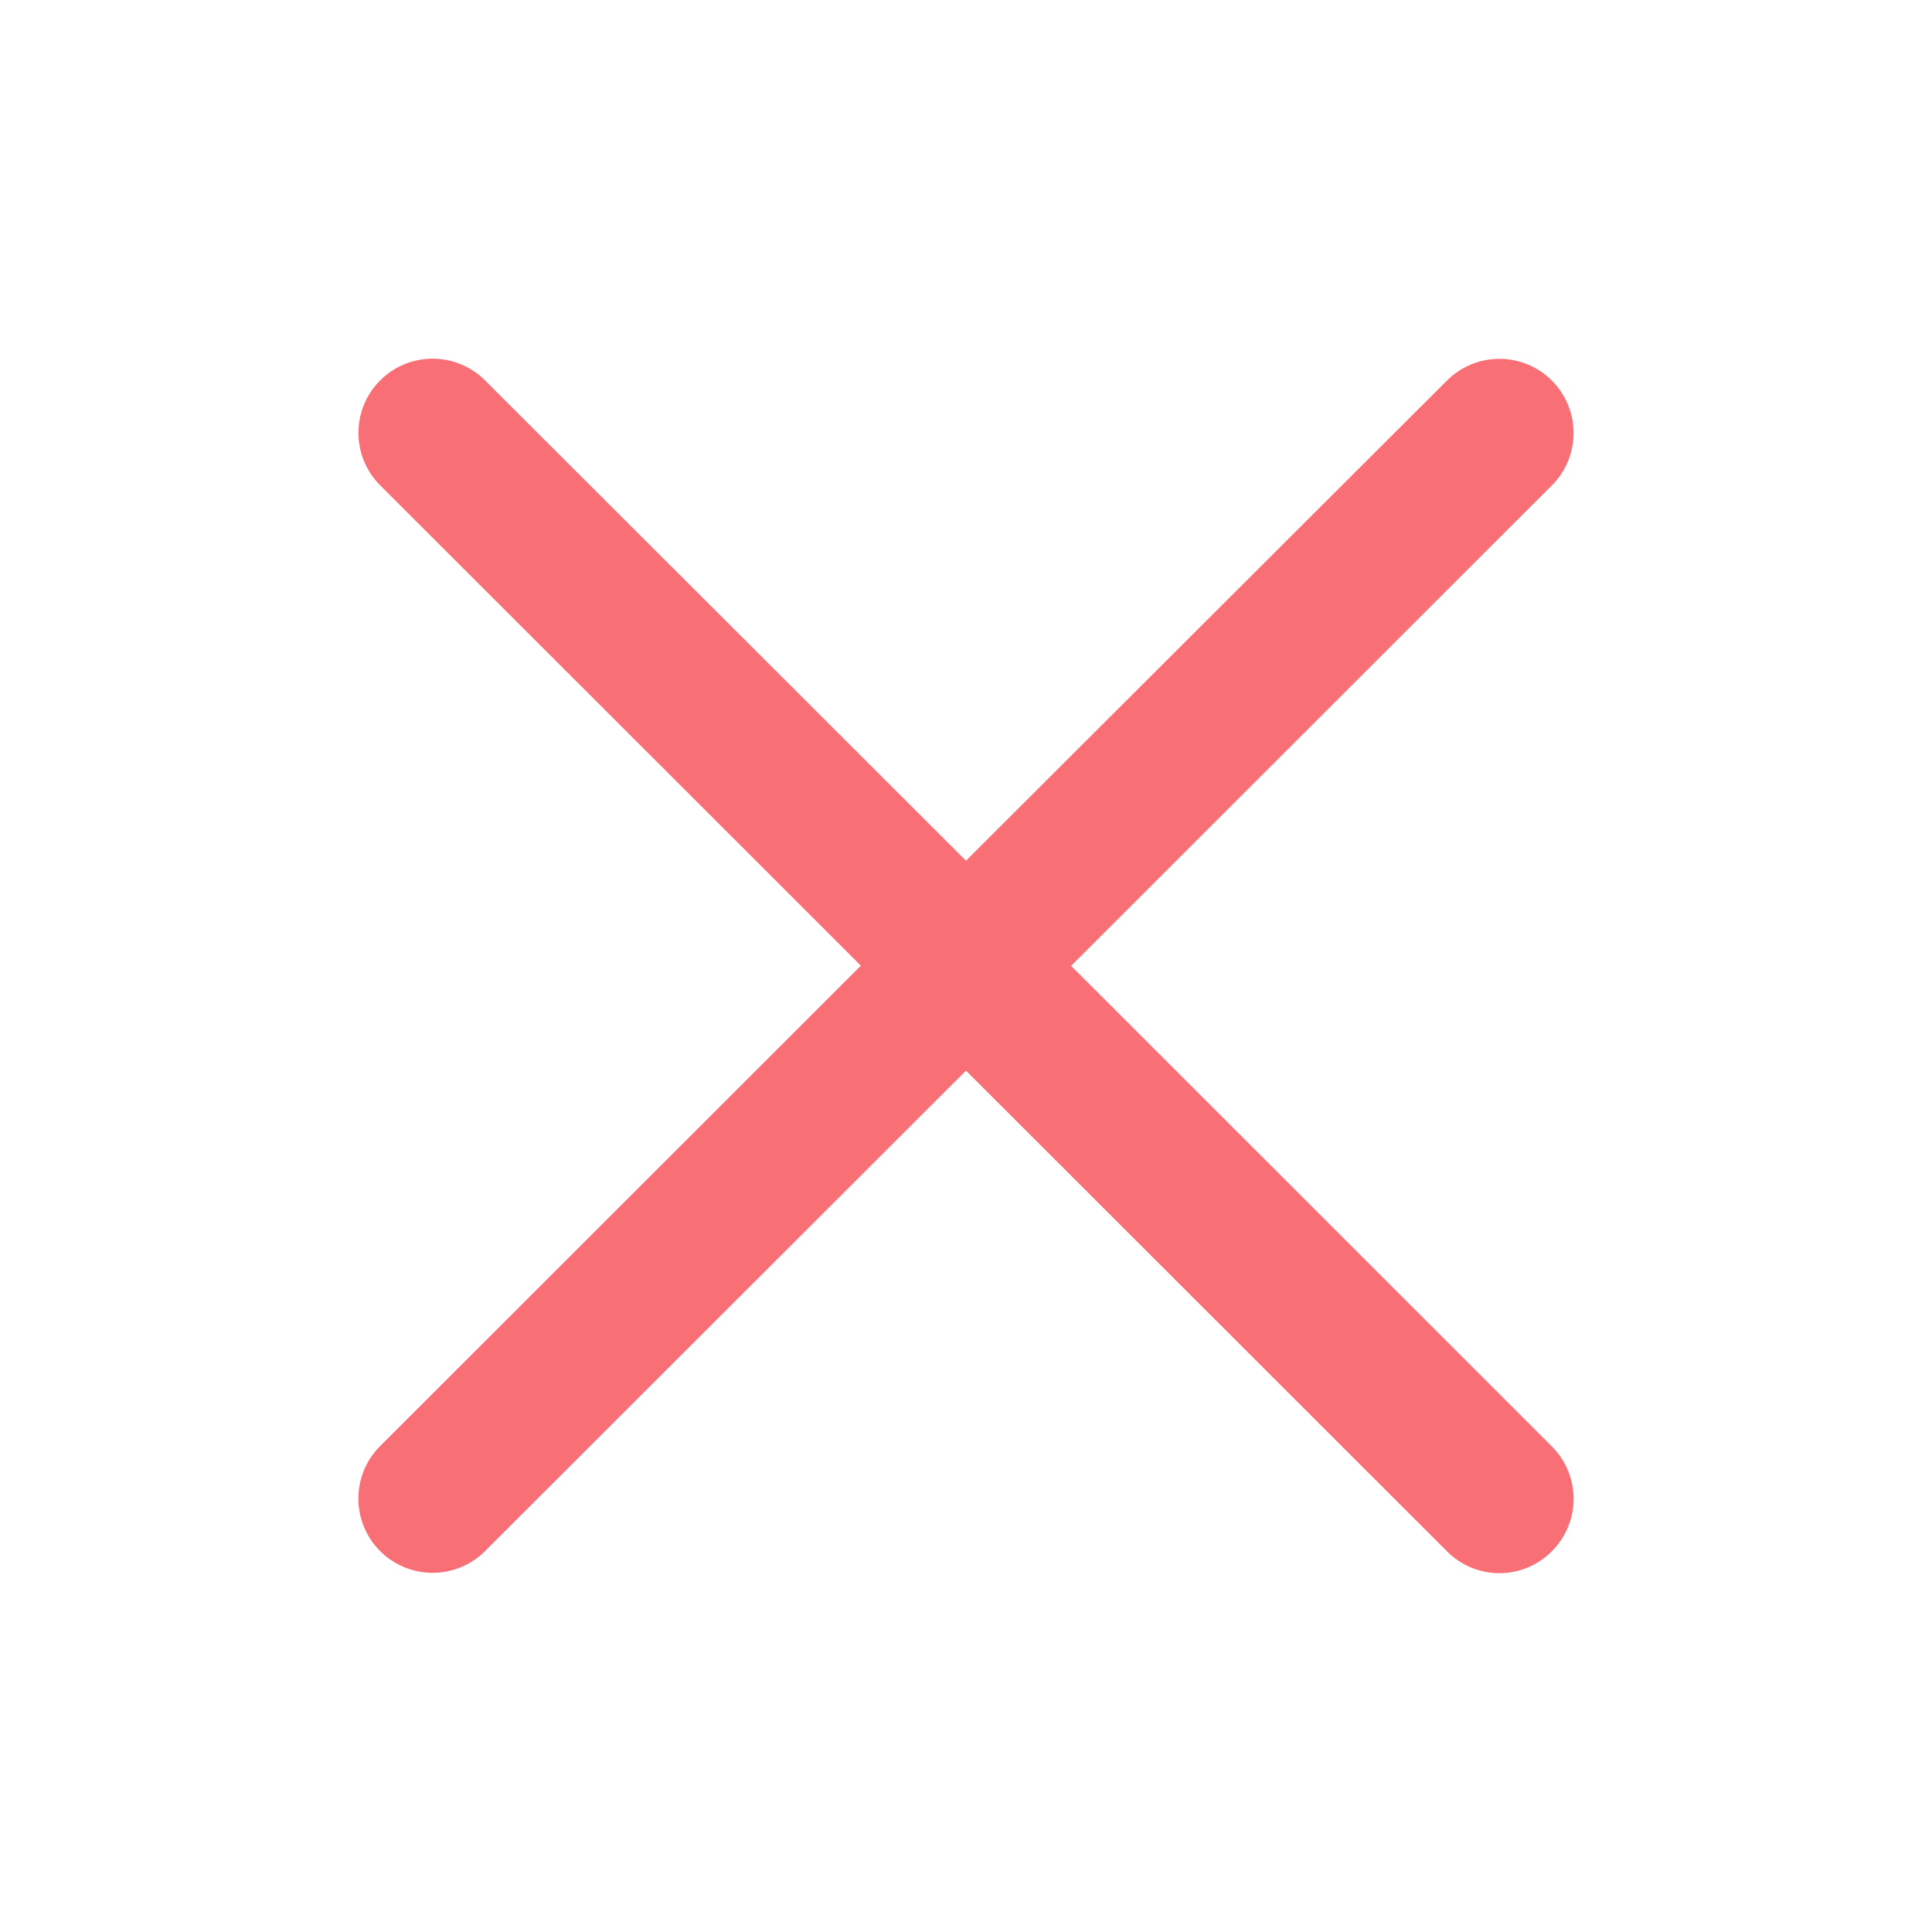
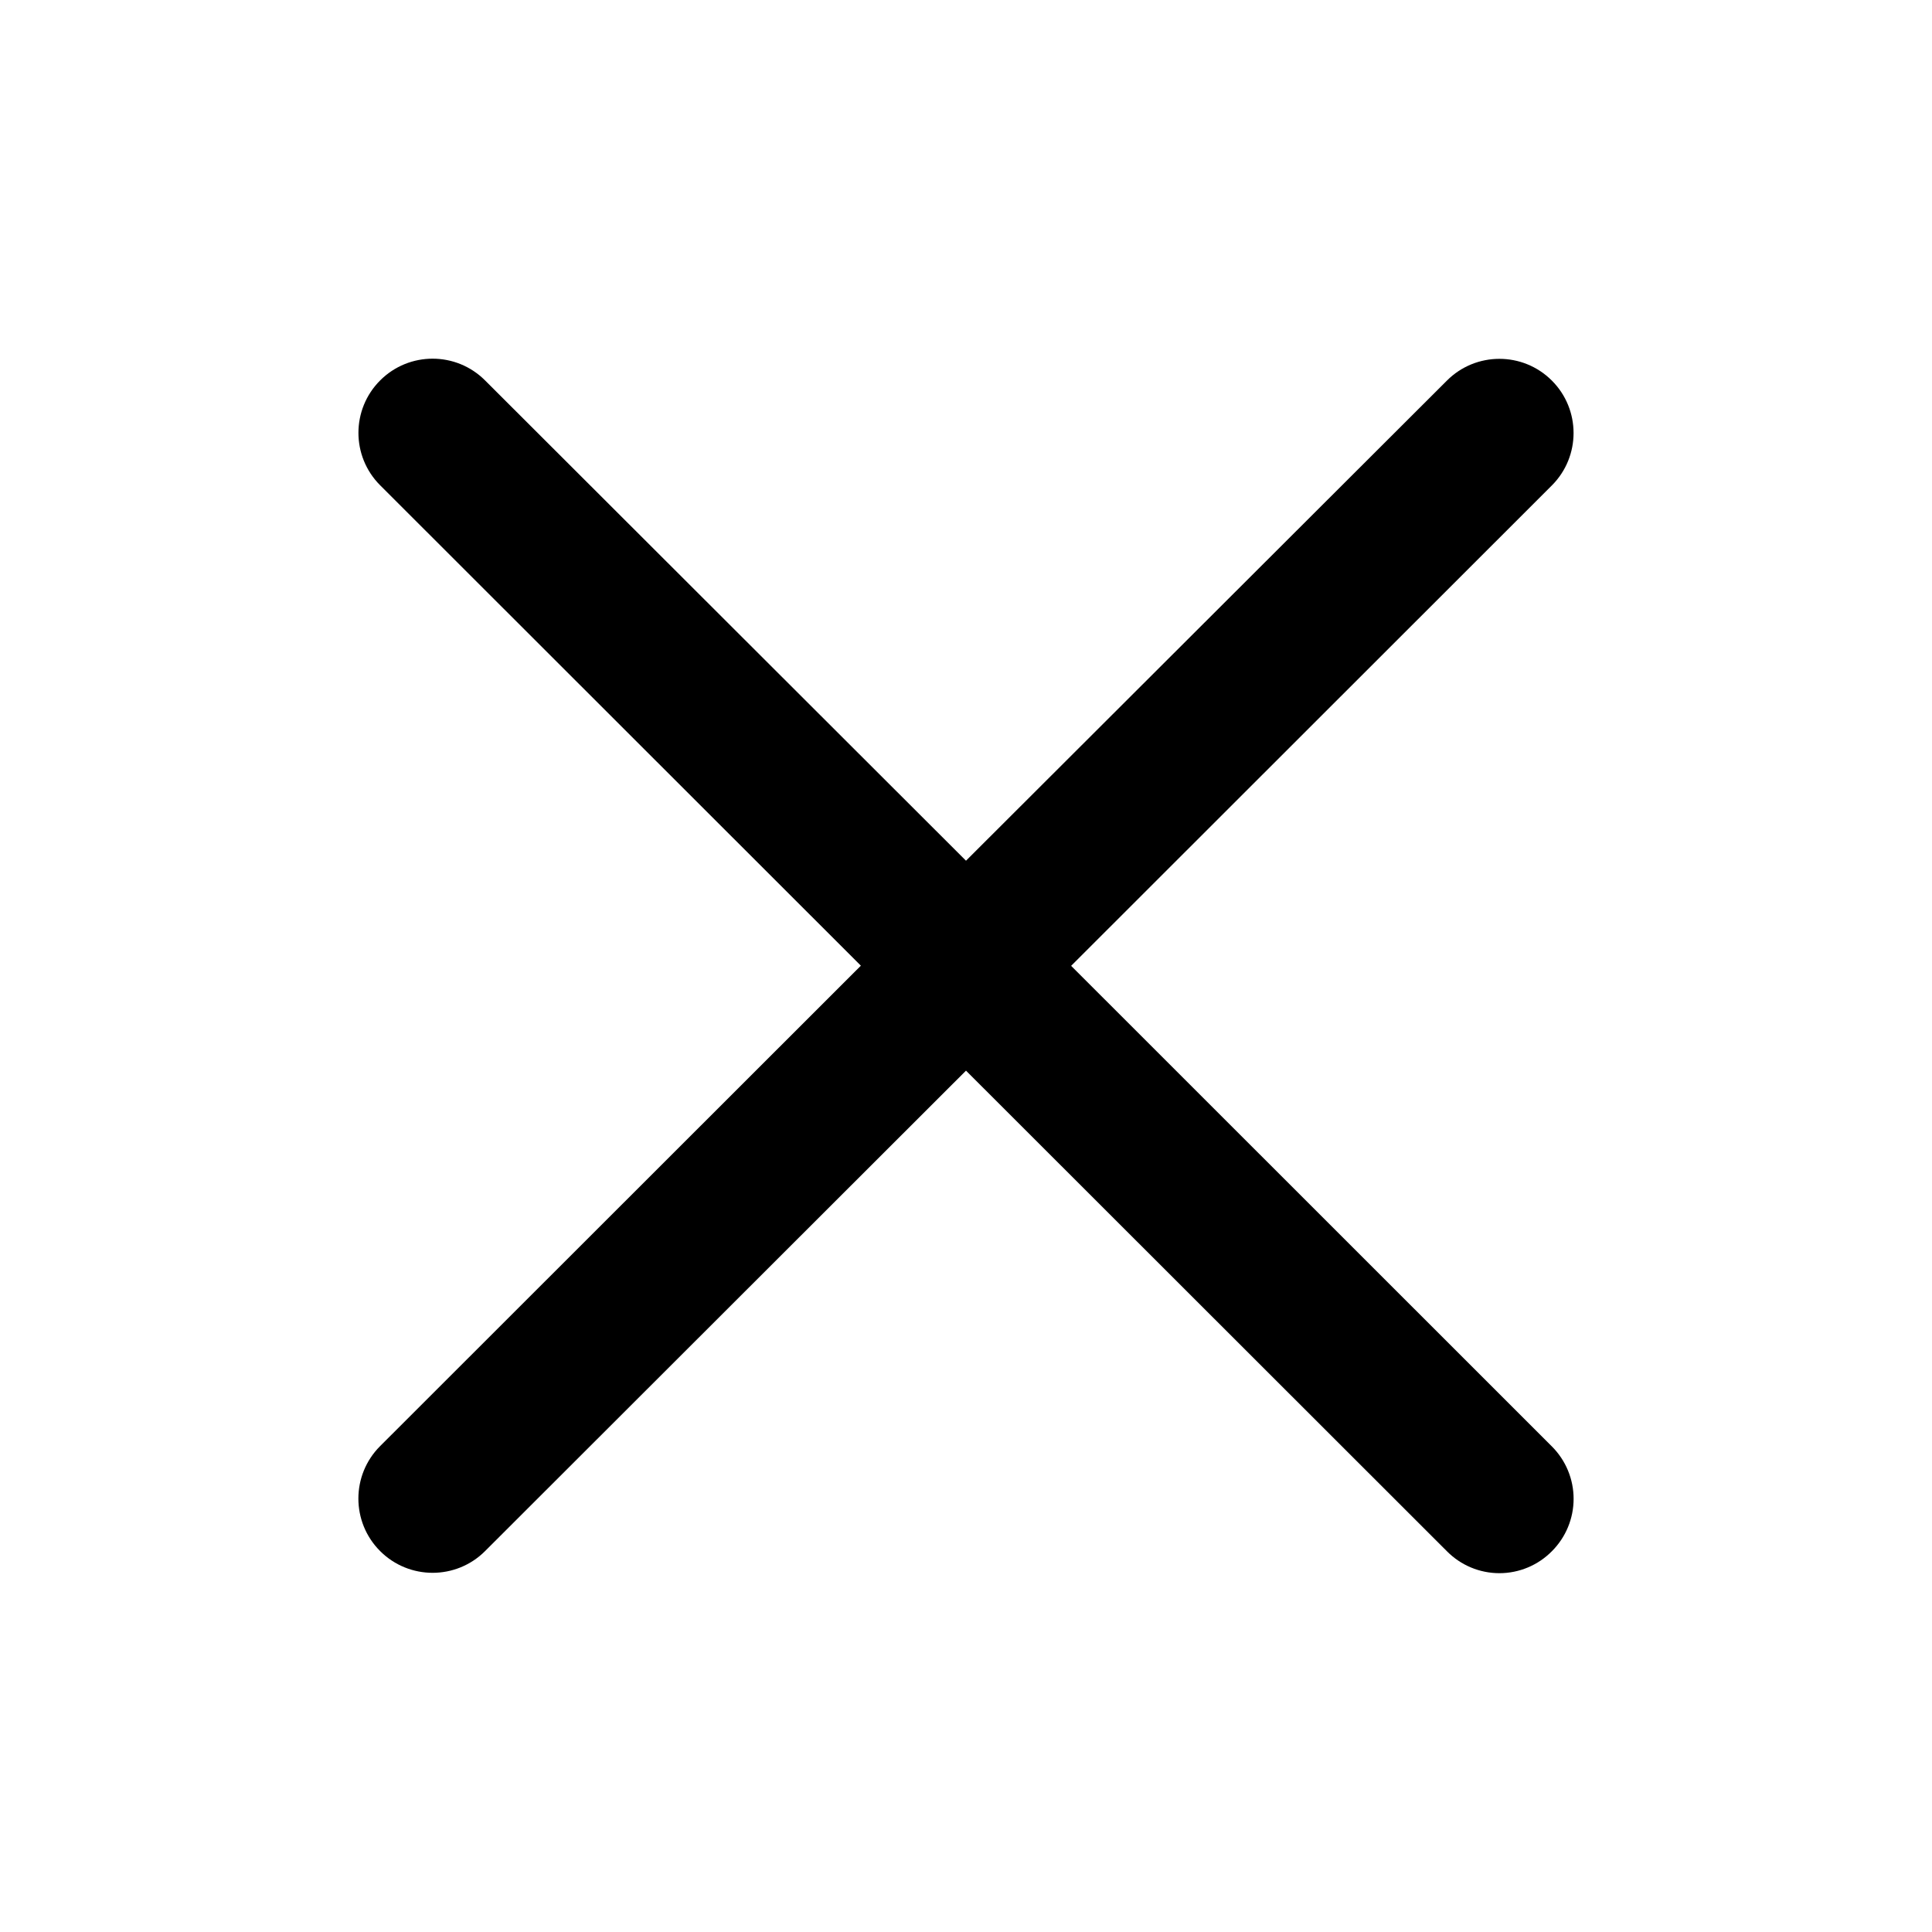
- <svg xmlns="http://www.w3.org/2000/svg" width="12" height="12" fill="none">
-   <path d="M6.653 5.999l2.986-2.984a.46.46 0 10-.652-.651L6 5.346 3.013 2.363a.46.46 0 10-.652.651l2.986 2.984-2.986 2.984a.46.46 0 10.652.652L6 6.65l2.987 2.985a.458.458 0 00.652 0 .46.46 0 000-.651L6.653 5.999z" fill="#F5222D" fill-opacity=".65" />
+ <svg xmlns="http://www.w3.org/2000/svg" width="12" height="12">
+   <path d="M6.653 5.999l2.986-2.984a.46.46 0 10-.652-.651L6 5.346 3.013 2.363a.46.46 0 10-.652.651l2.986 2.984-2.986 2.984a.46.46 0 10.652.652L6 6.65l2.987 2.985a.458.458 0 00.652 0 .46.46 0 000-.651L6.653 5.999z" />
</svg>
